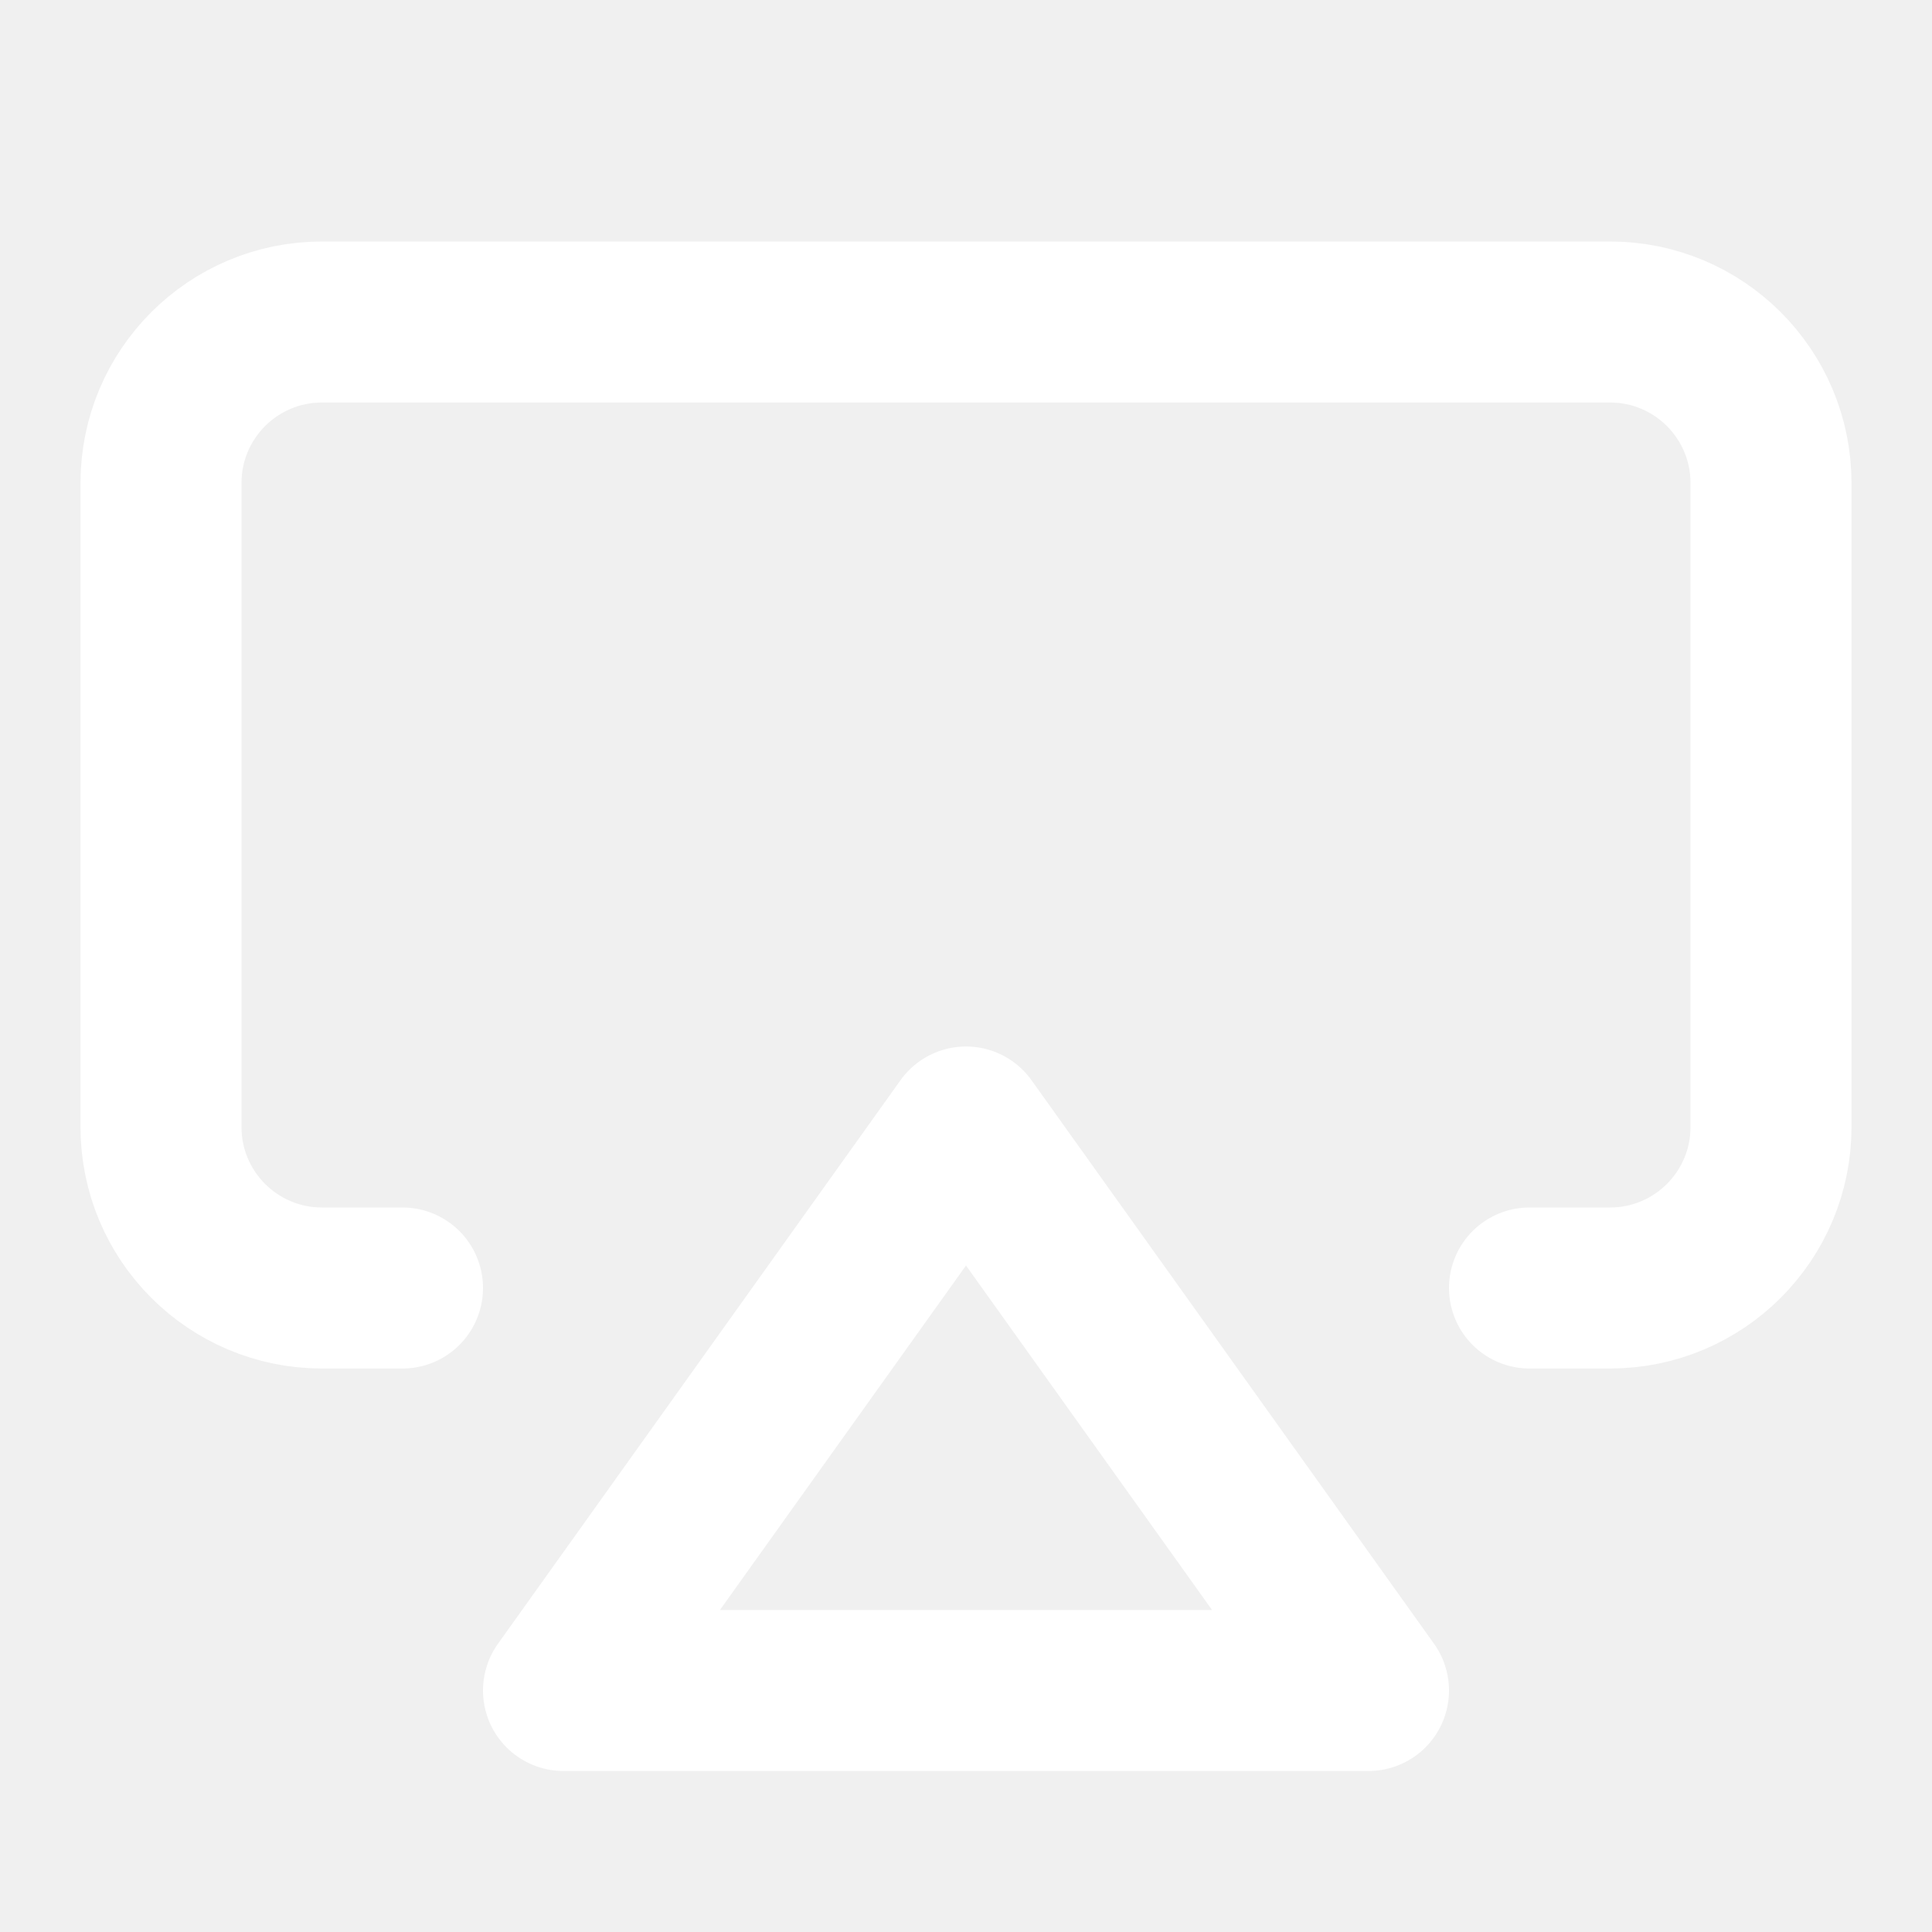
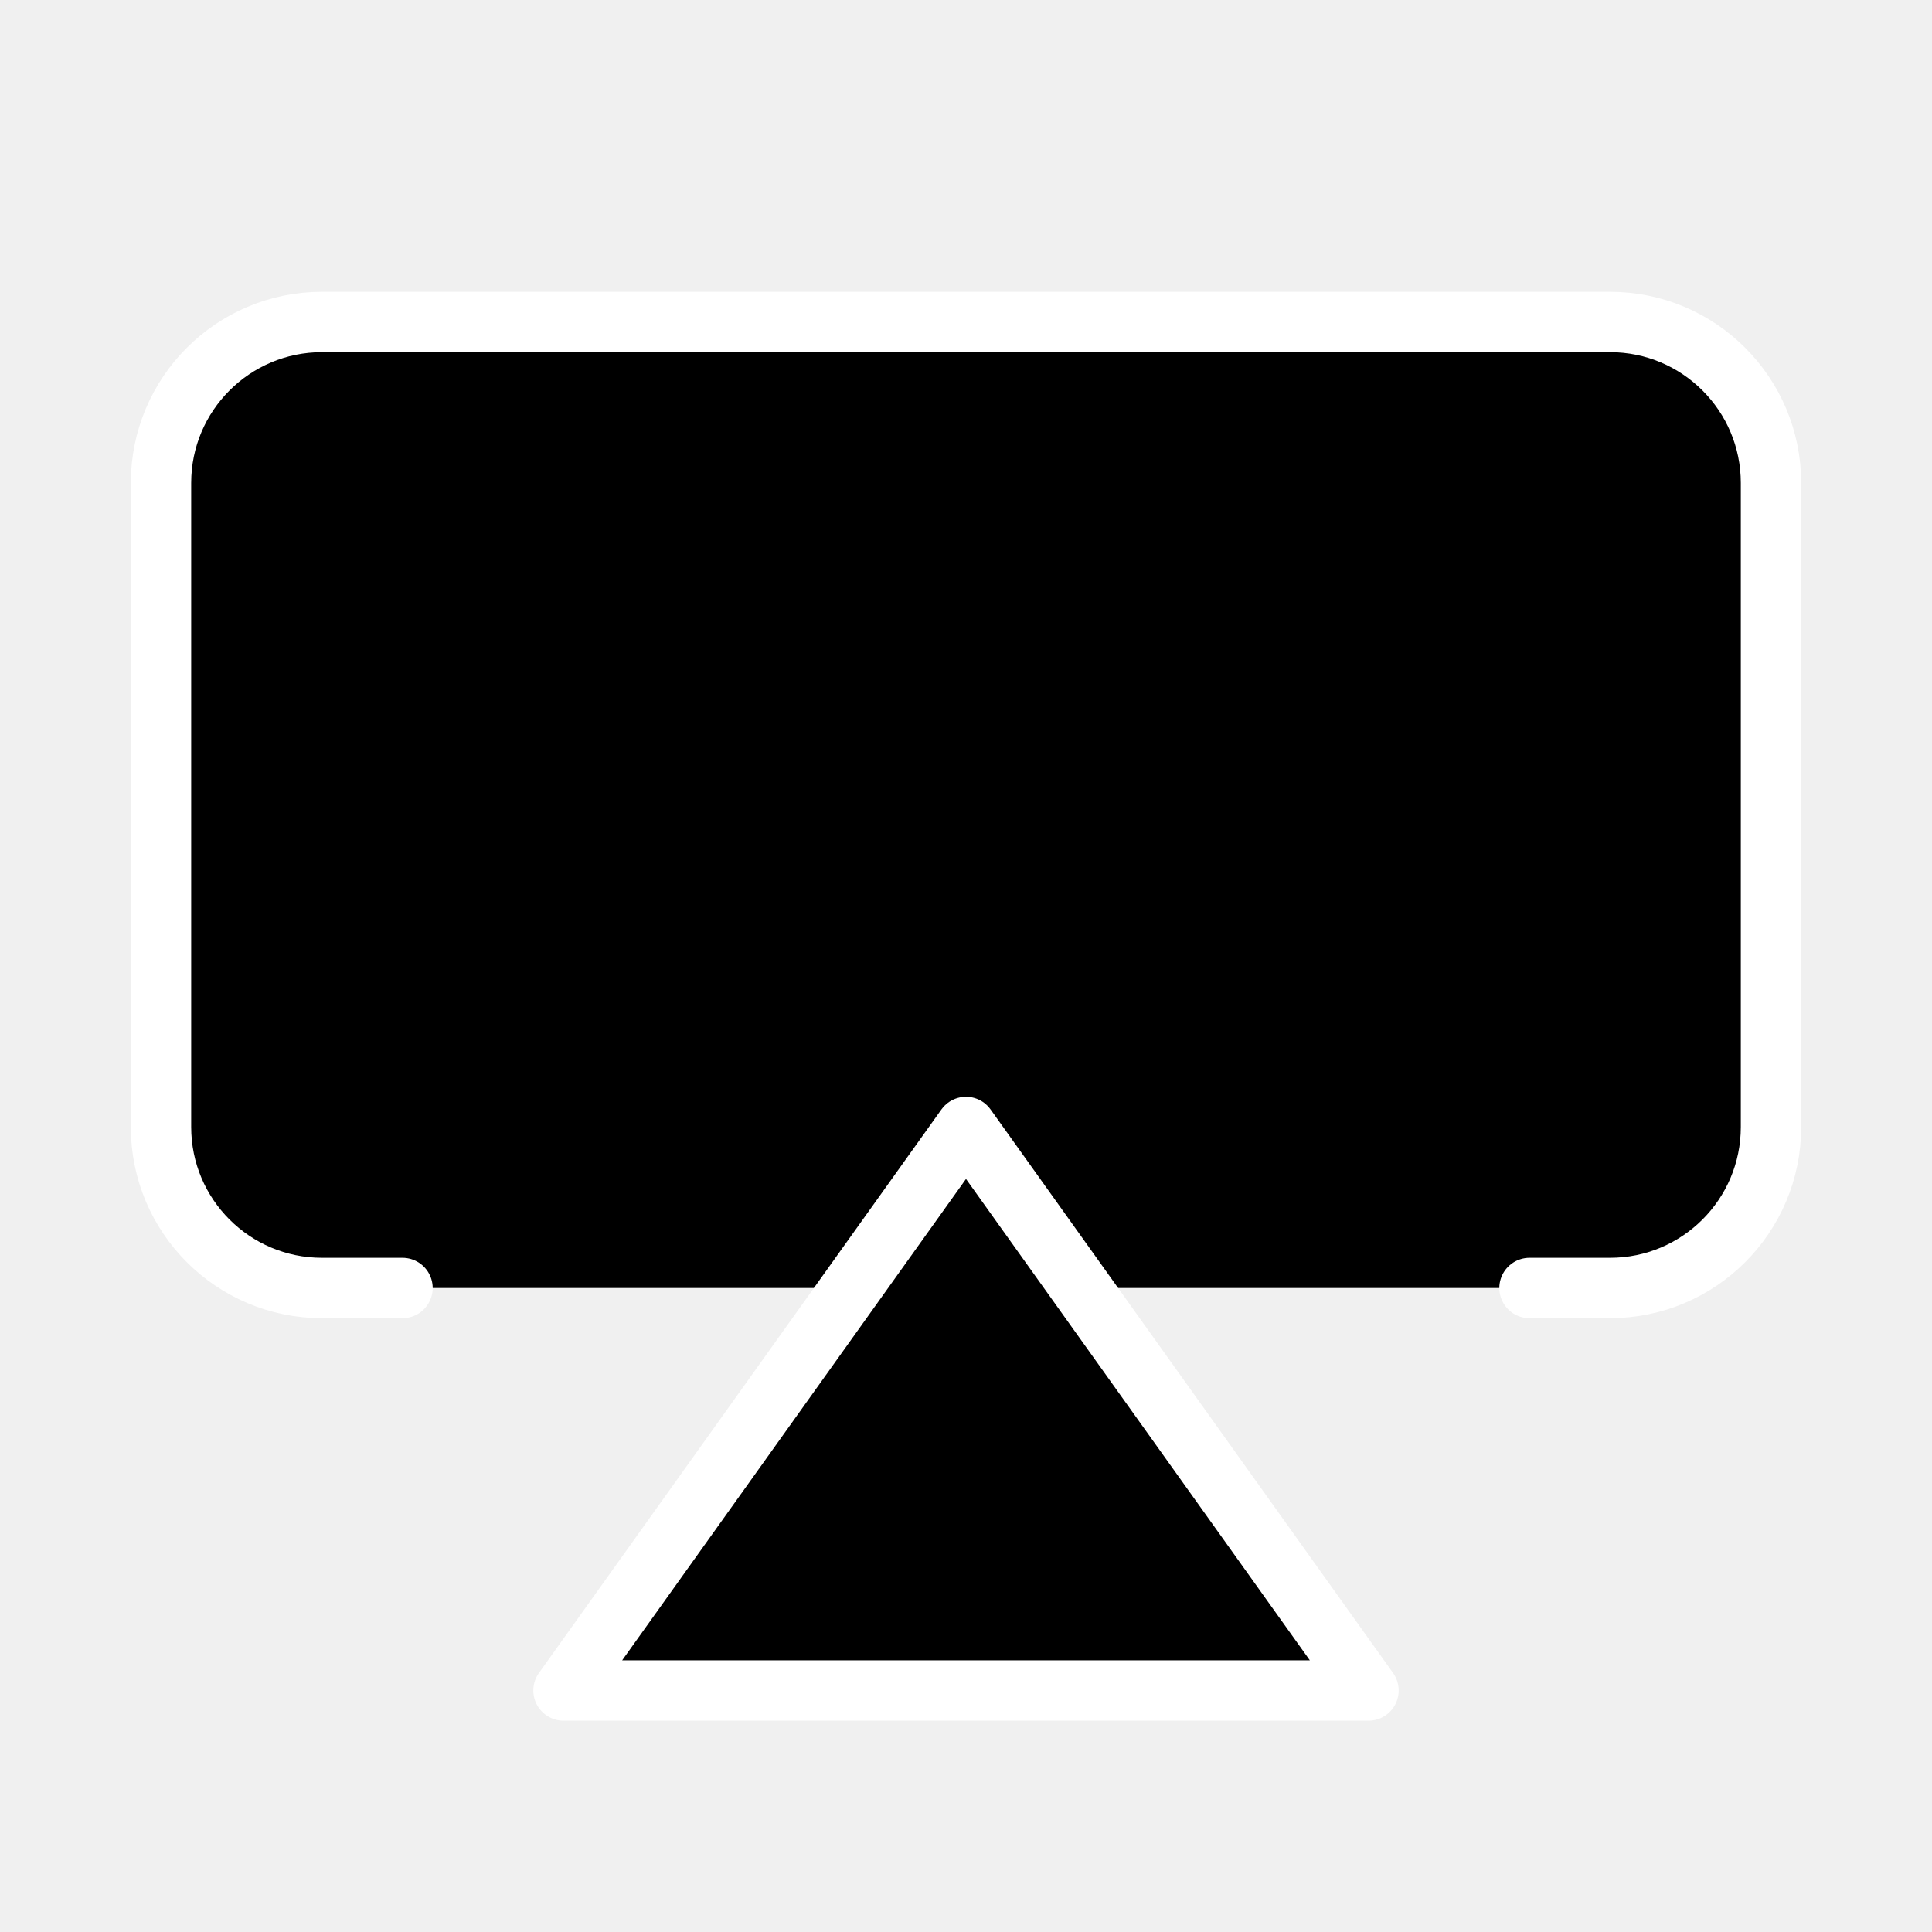
- <svg xmlns="http://www.w3.org/2000/svg" width="24" height="24" viewBox="0 0 24 24" fill="none" stroke="white" stroke-width="2" stroke-linecap="round" stroke-linejoin="round">
+ <svg xmlns="http://www.w3.org/2000/svg" width="24" height="24" viewBox="0 0 24 24" fill="black" stroke="white" stroke-width="0.75" stroke-linecap="round" stroke-linejoin="round">
  <path d="M5 16H4a2 2 0 0 1-2-2V6a2 2 0 0 1 2-2h16a2 2 0 0 1 2 2v8a2 2 0 0 1-2 2h-1" />
  <polygon points="12 14 17 21 7 21 12 14" />
</svg>
